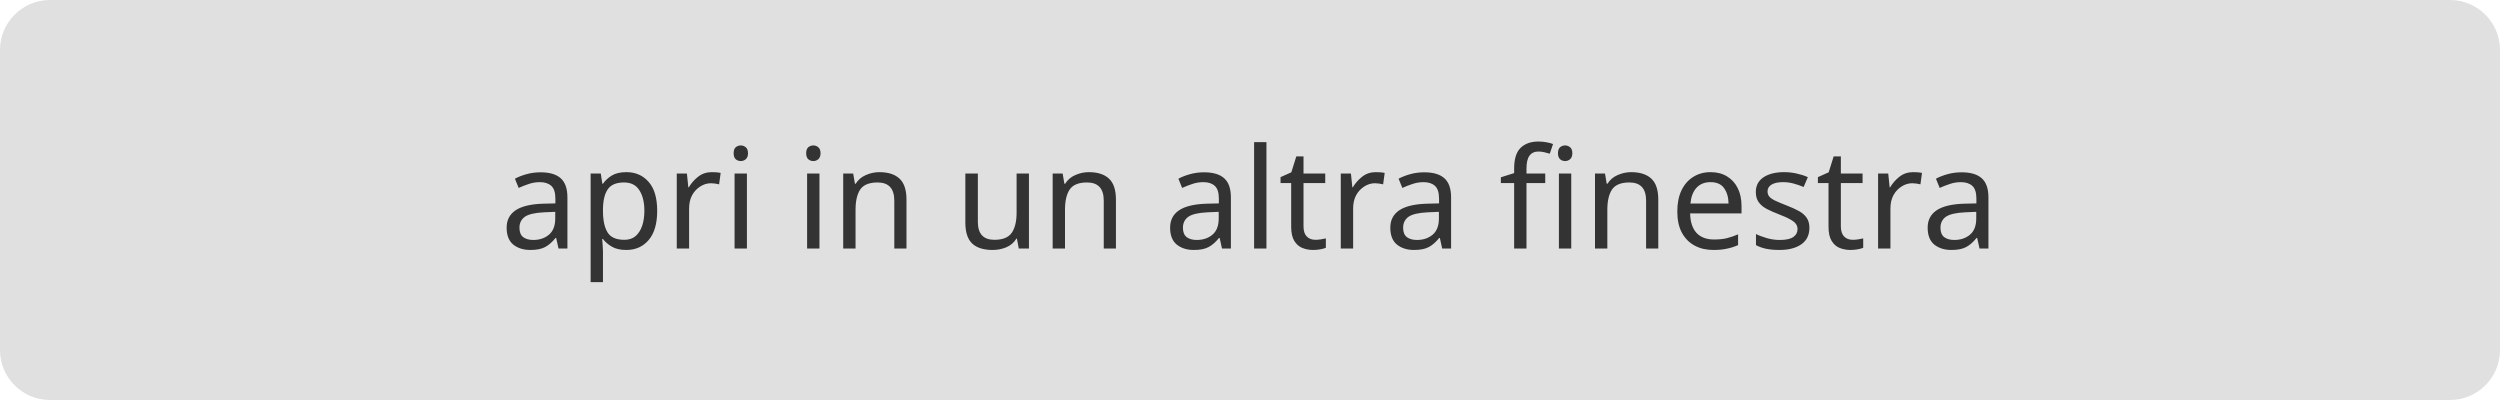
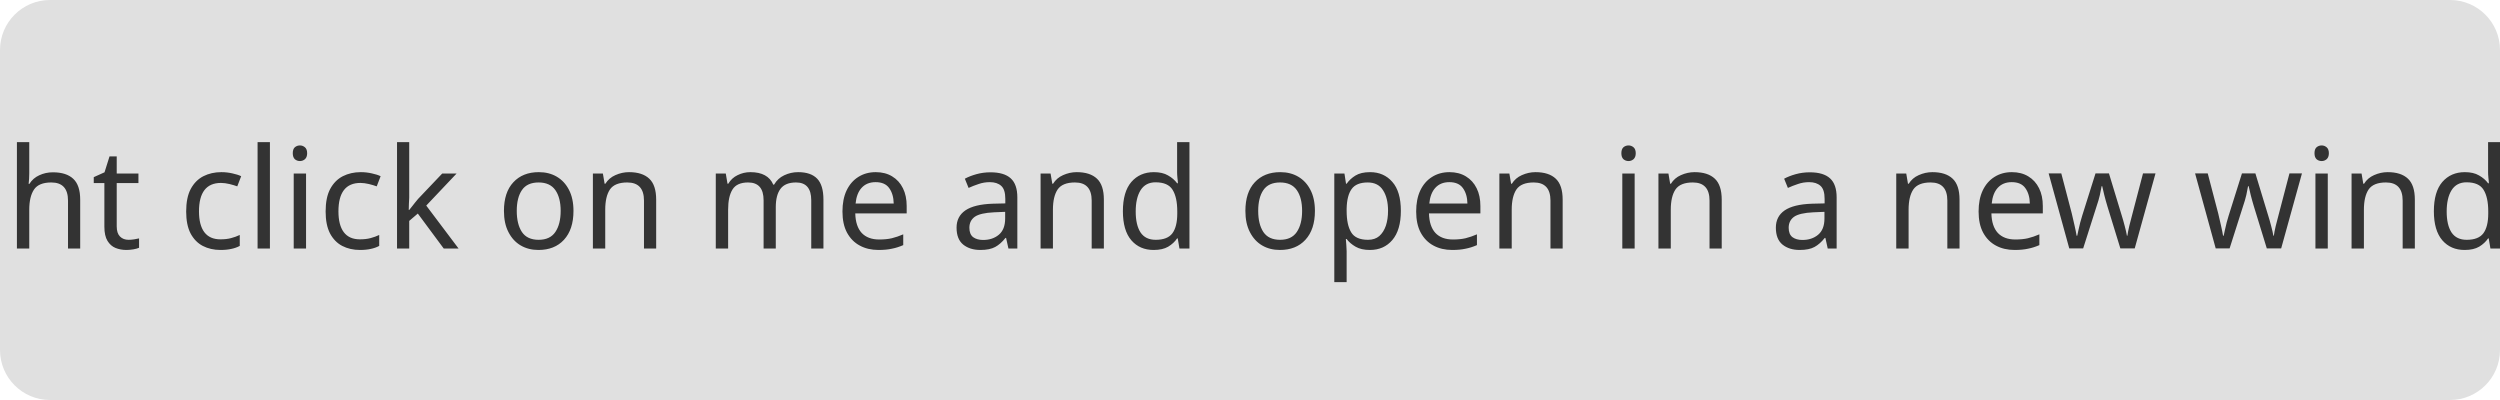
<svg xmlns="http://www.w3.org/2000/svg" width="250" height="40">
  <rect width="100%" height="100%" fill="#e0e0e0" rx="5" ry="5" />
-   <text x="50%" y="50%" dominant-baseline="middle" text-anchor="middle" font-family="sans-serif" font-size="14" fill="#333">apri in un altra finestra</text>
+   <text x="50%" y="50%" dominant-baseline="middle" text-anchor="middle" font-family="sans-serif" font-size="14" fill="#333">Right click on me and open in a new window</text>
</svg>
